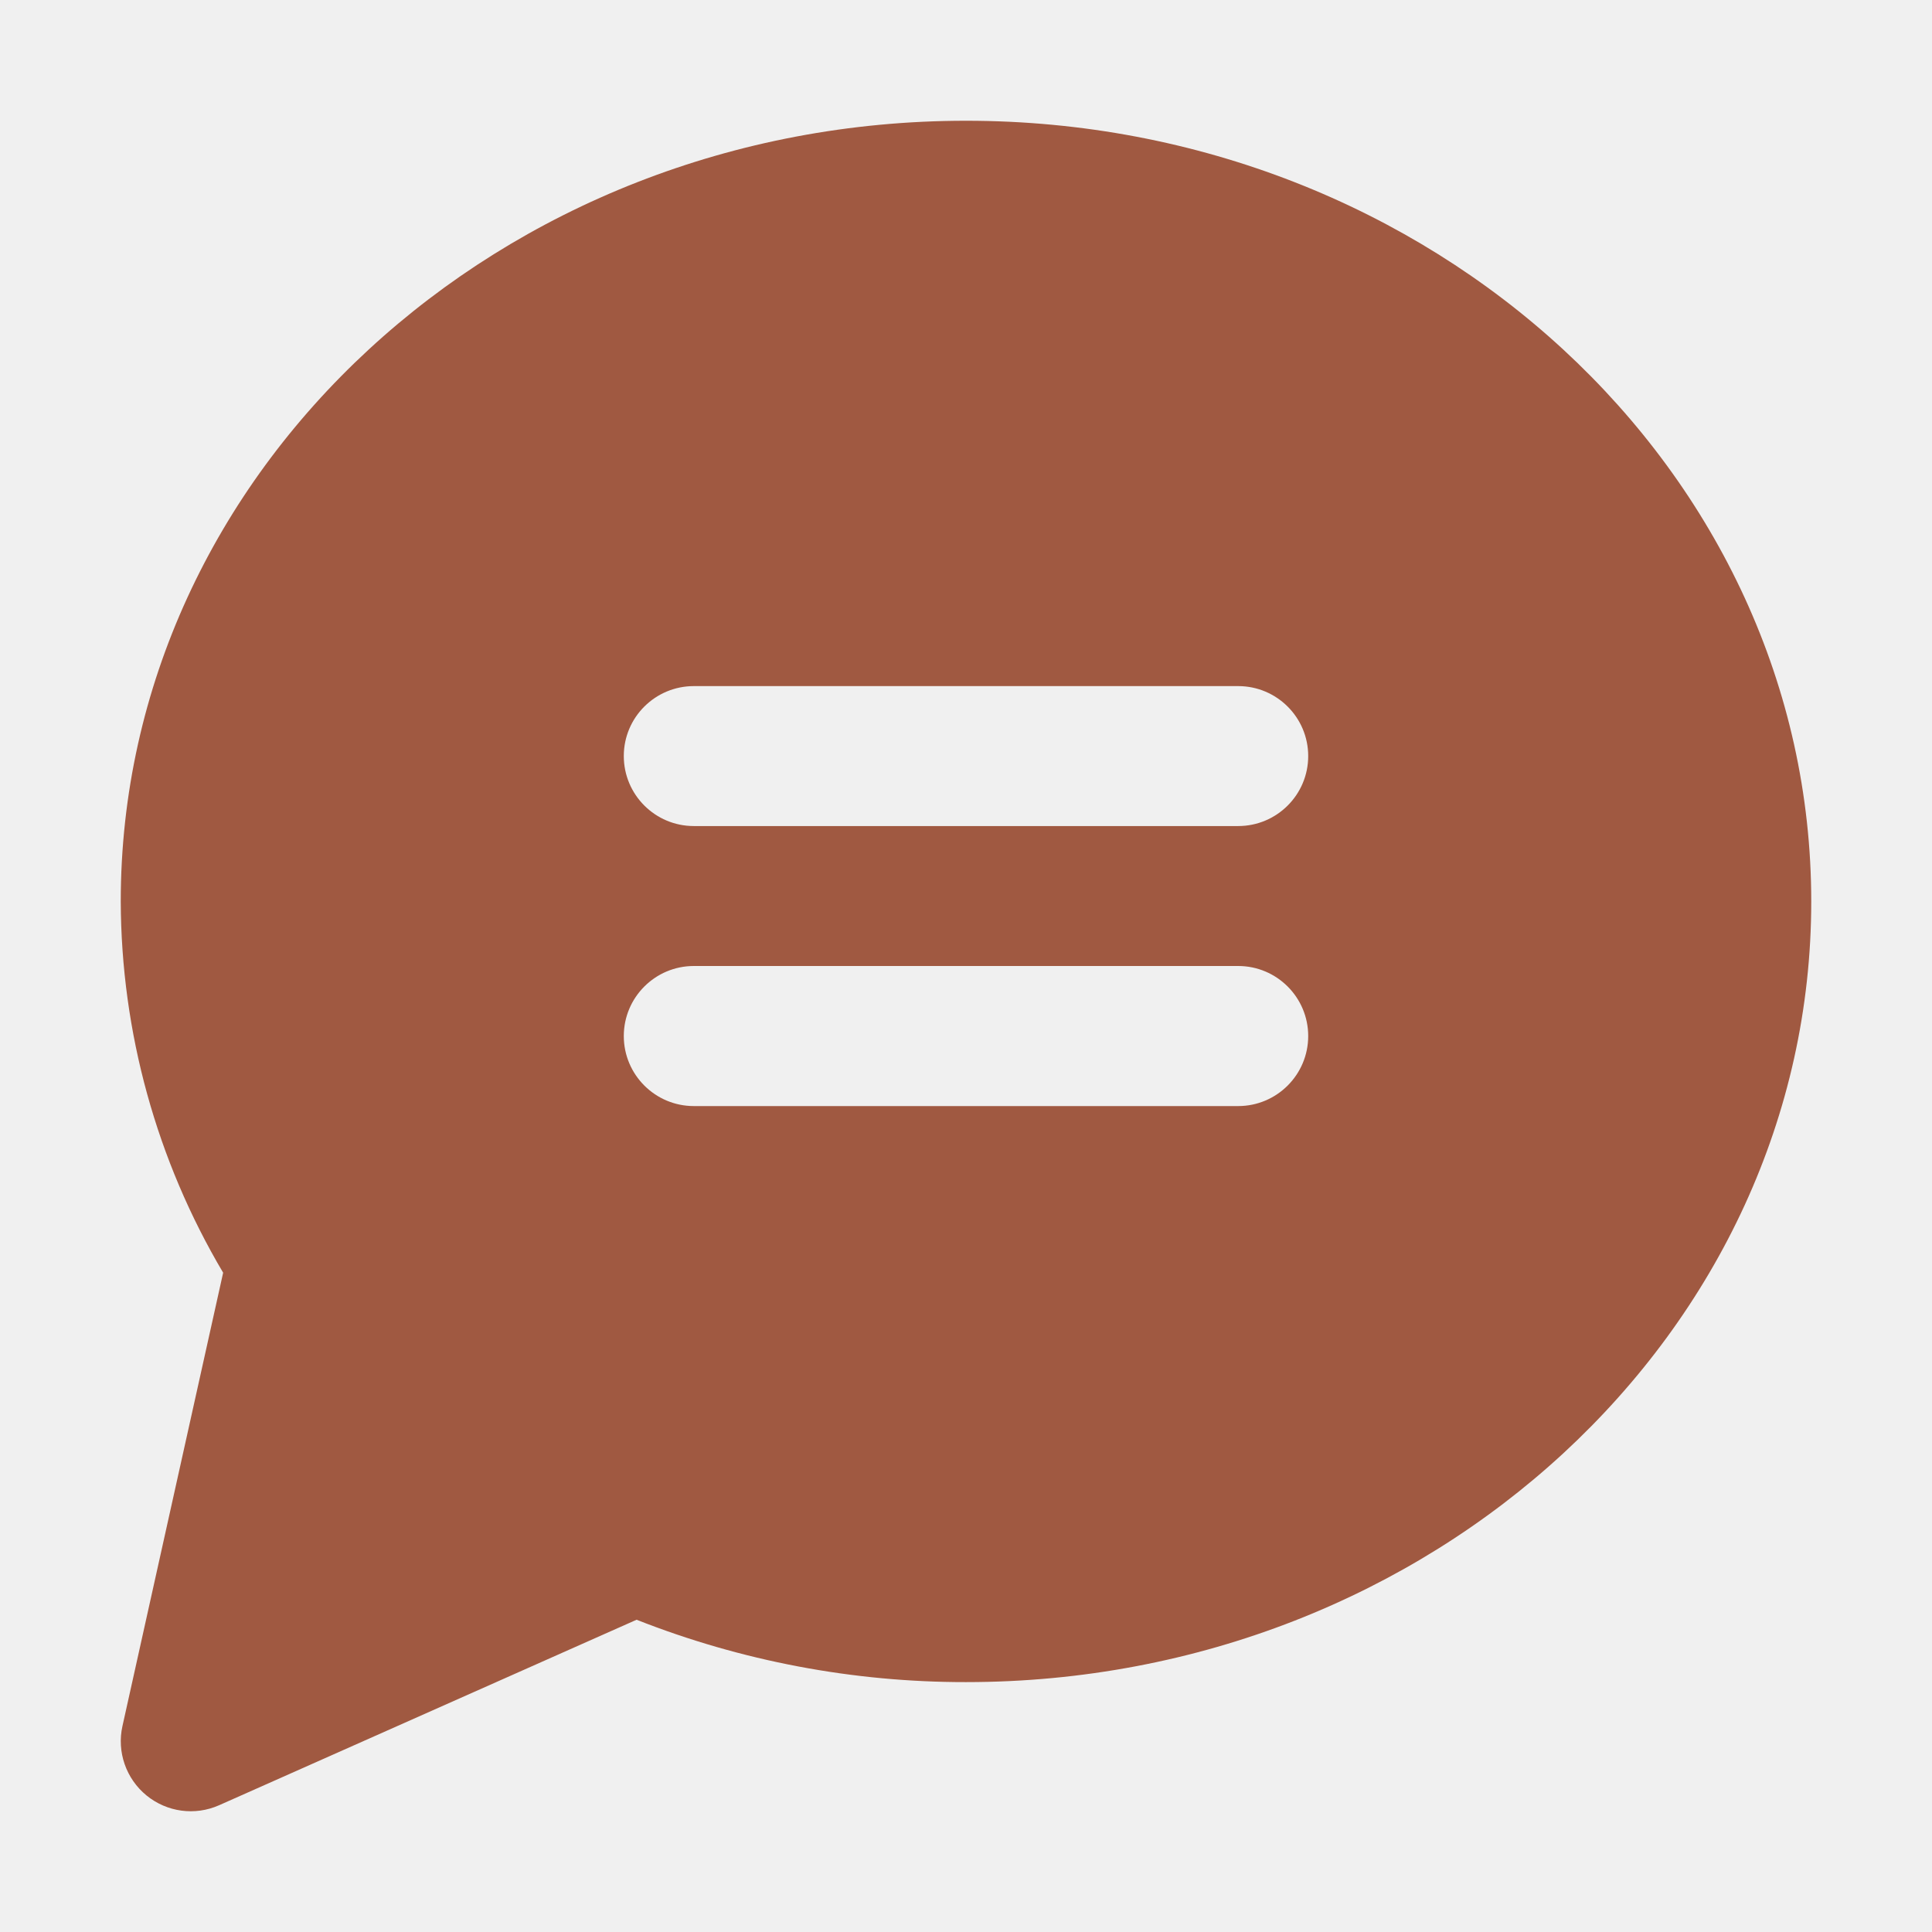
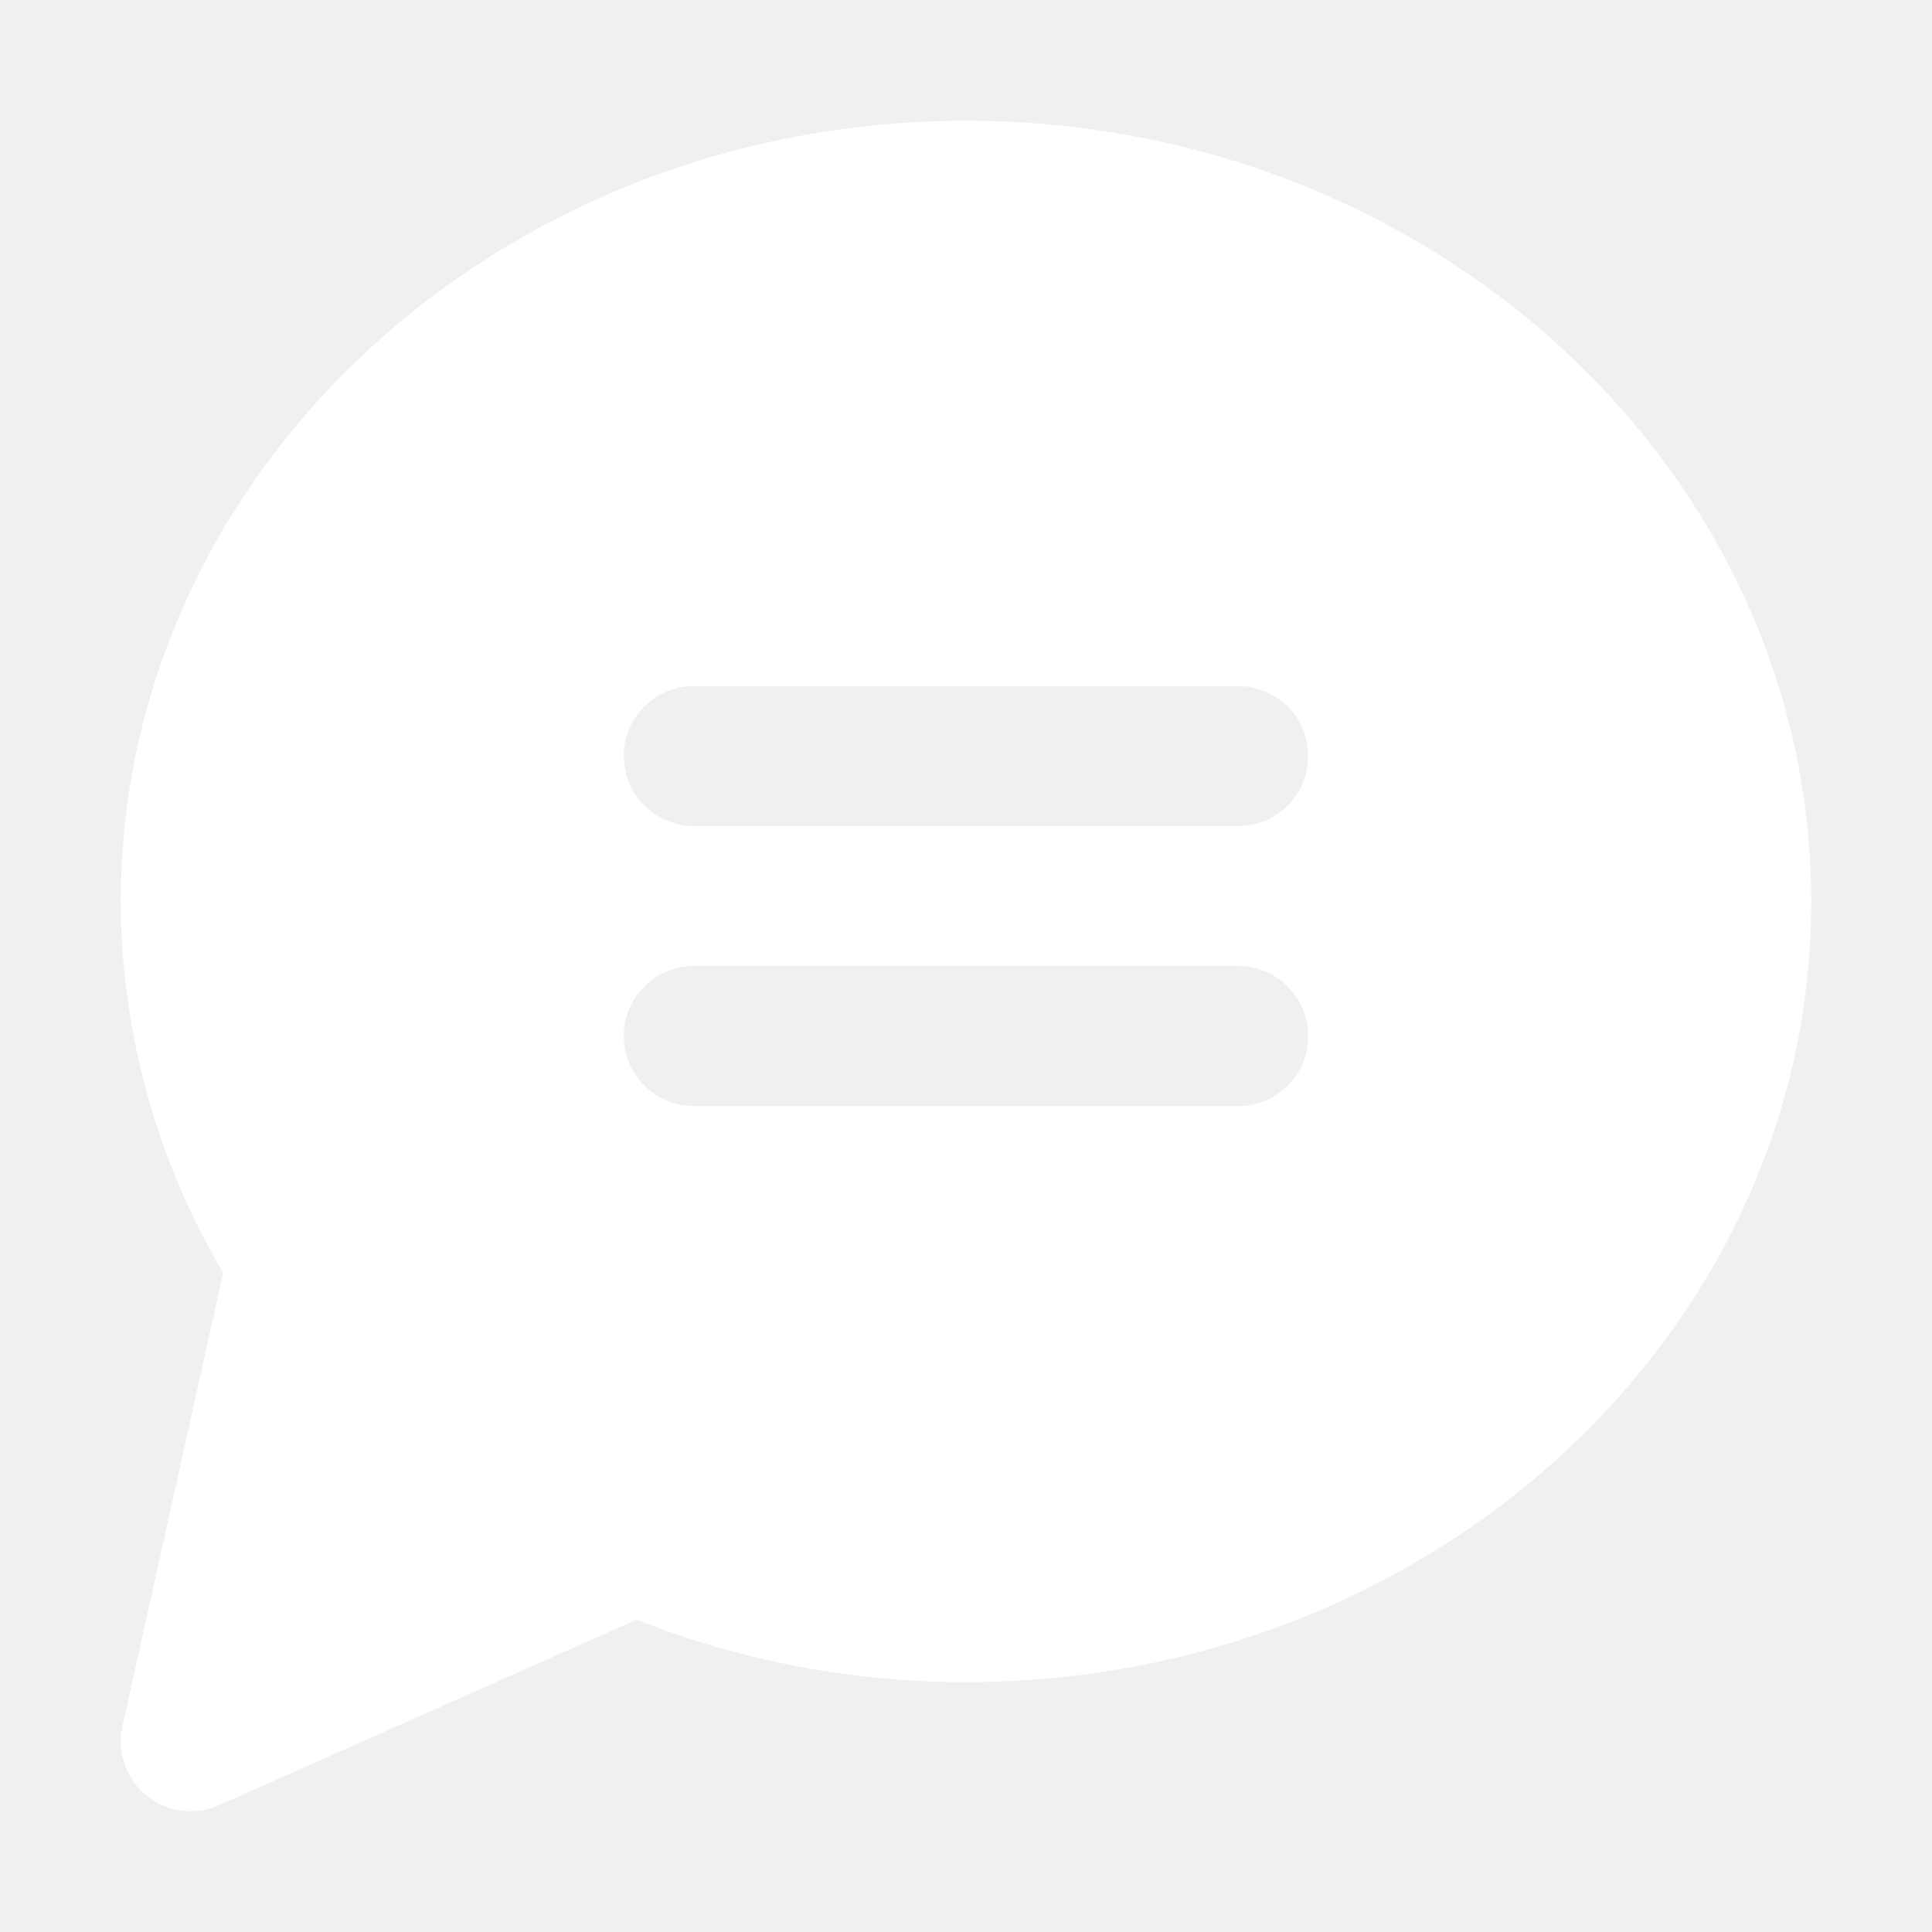
<svg xmlns="http://www.w3.org/2000/svg" width="32" height="32" viewBox="0 0 32 32" style="width: 24px; height: 24px; color: rgb(255, 255, 255);">
  <g fill="none" fill-rule="evenodd">
-     <g fill="#a05941" fill-rule="nonzero">
+     <g fill="#fff" fill-rule="nonzero">
      <g>
        <g>
          <path d="M14 0C6.28 0 0 5.8 0 12.93c.007 2.165.593 4.288 1.696 6.15L.028 26.59c-.095.427.06.871.398 1.148.339.277.804.34 1.204.162l6.914-3.072c1.738.685 3.589 1.035 5.456 1.033 7.72 0 14-5.8 14-12.93S21.72 0 14 0zm4.508 16.32H9.492c-.64 0-1.16-.52-1.16-1.16 0-.64.52-1.16 1.16-1.16h9.016c.64 0 1.16.52 1.16 1.16 0 .64-.52 1.16-1.16 1.16zm0-4.638H9.492c-.64 0-1.16-.519-1.16-1.16 0-.64.52-1.158 1.16-1.158h9.016c.64 0 1.16.519 1.16 1.159s-.52 1.159-1.16 1.159z" transform="translate(-2580 -734) translate(2580 734) translate(2 2)" />
        </g>
      </g>
    </g>
  </g>
</svg>
